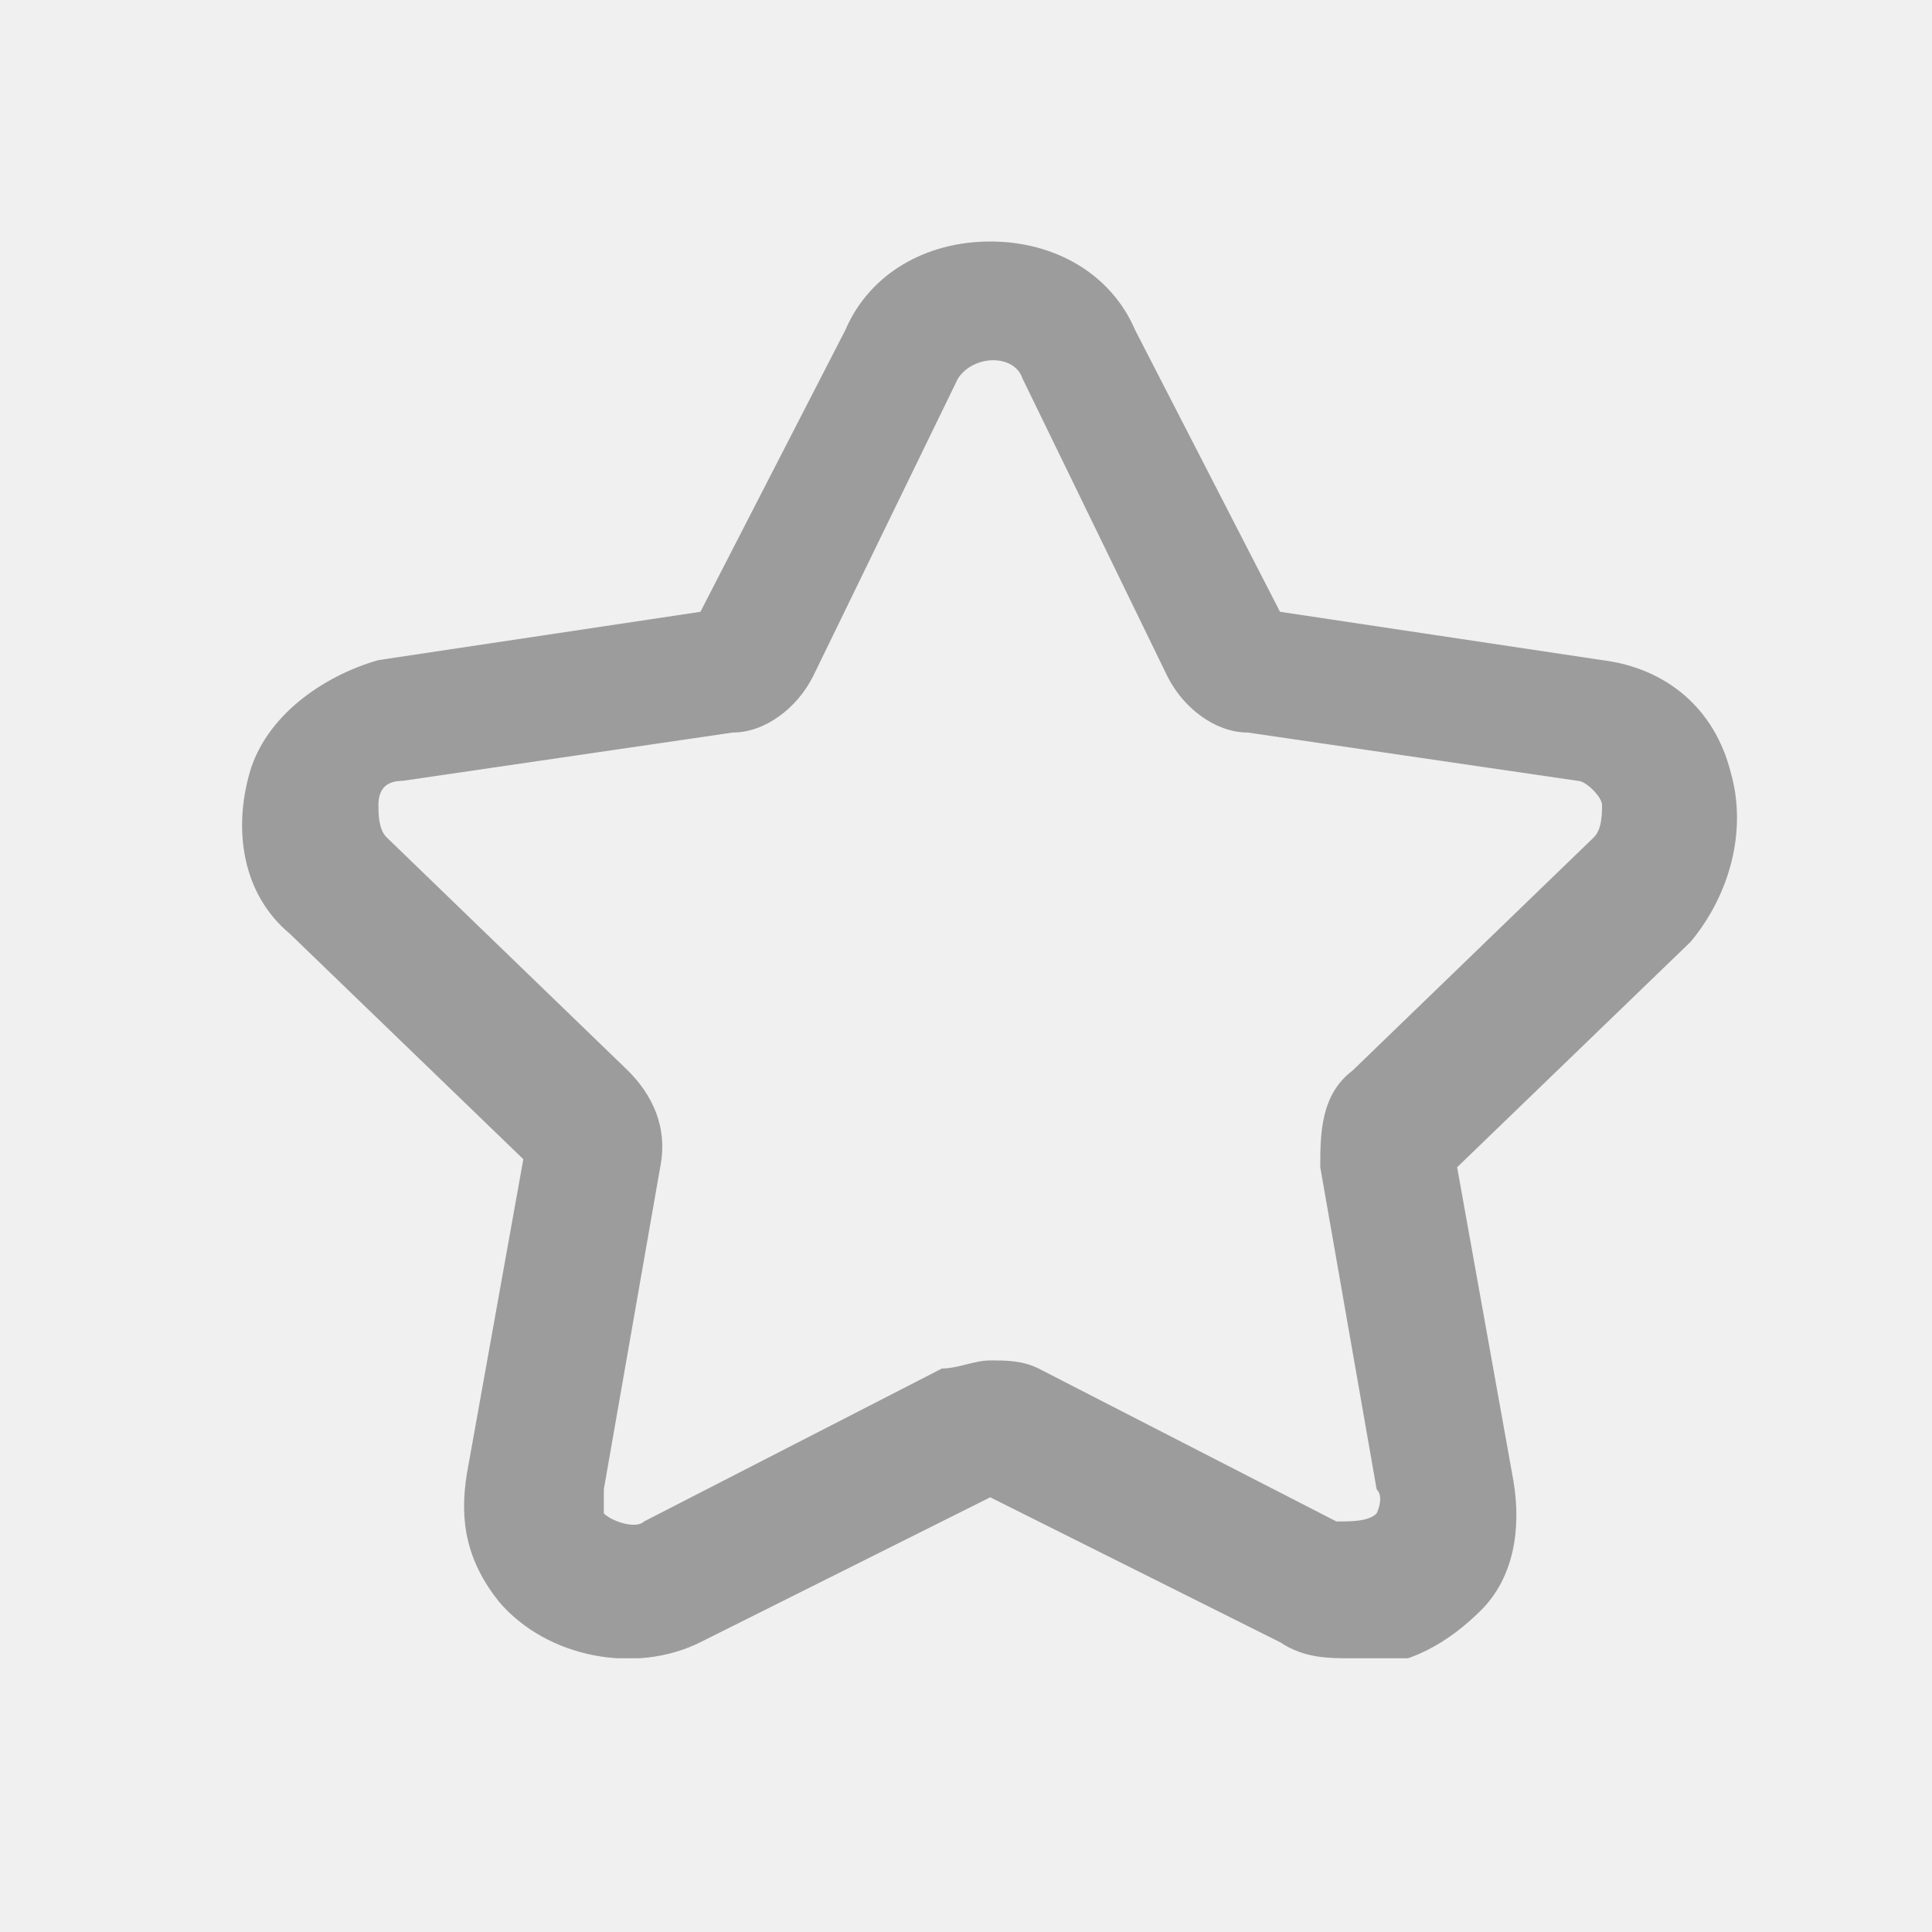
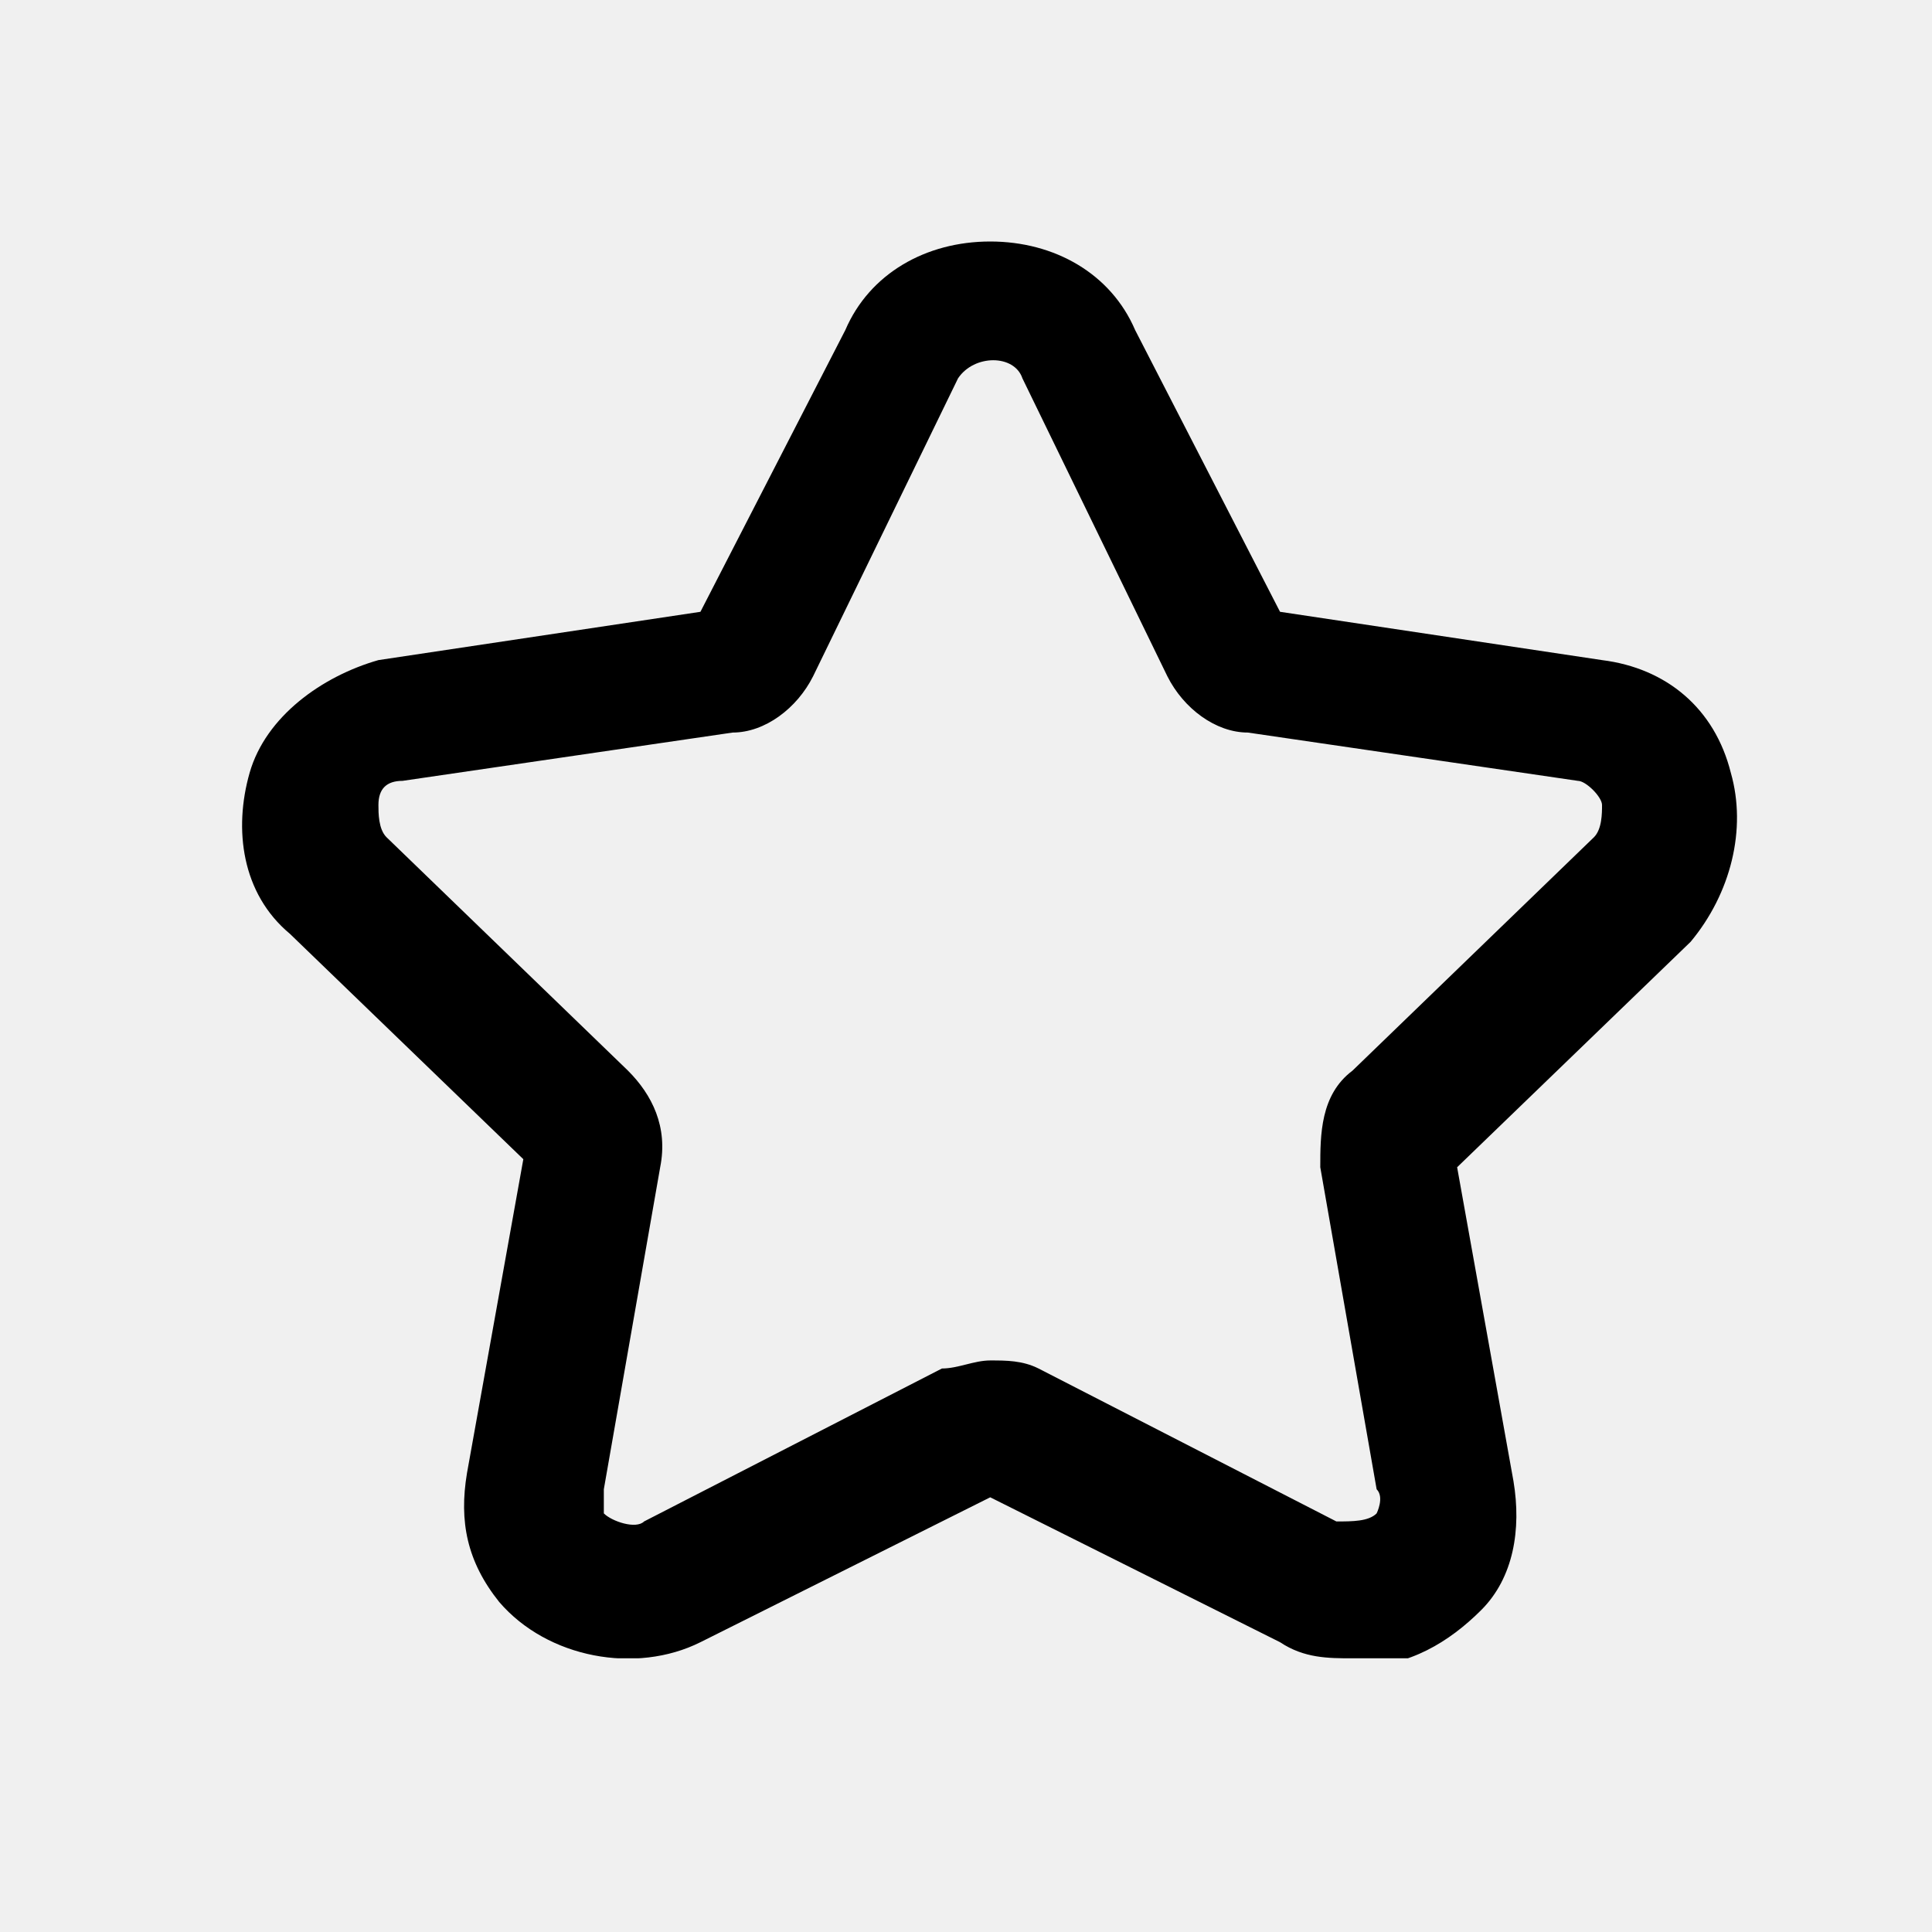
<svg xmlns="http://www.w3.org/2000/svg" width="100%" height="100%" viewBox="0 0 24 24" fill="none">
  <g clip-path="url(#clip0_2505_42717)">
-     <path d="M16.801 20.6C16.501 20.6 16.201 20.6 15.901 20.4L12.301 18.6L8.701 20.4C7.901 20.8 6.801 20.6 6.201 19.9C5.801 19.4 5.701 18.9 5.801 18.3L6.501 14.4L3.601 11.6C3.001 11.1 2.901 10.3 3.101 9.6C3.301 8.9 4.001 8.4 4.701 8.2L8.701 7.6L10.501 4.1C10.801 3.4 11.501 3 12.301 3C13.101 3 13.801 3.4 14.101 4.1L15.901 7.6L19.901 8.2C20.701 8.3 21.301 8.8 21.501 9.6C21.701 10.3 21.501 11.1 21.001 11.7L18.101 14.5L18.801 18.4C18.901 19 18.801 19.6 18.401 20C18.001 20.4 17.501 20.7 16.901 20.7L16.801 20.6ZM12.301 16.9C12.501 16.9 12.701 16.9 12.901 17L16.601 18.9C16.801 18.9 17.001 18.9 17.101 18.8C17.101 18.8 17.201 18.6 17.101 18.5L16.401 14.5C16.401 14.1 16.401 13.6 16.801 13.3L19.801 10.4C19.901 10.3 19.901 10.1 19.901 10C19.901 9.9 19.701 9.7 19.601 9.7L15.501 9.1C15.101 9.1 14.701 8.8 14.501 8.4L12.701 4.7C12.601 4.4 12.101 4.4 11.901 4.7L10.101 8.4C9.901 8.8 9.501 9.1 9.101 9.1L5.001 9.7C4.801 9.7 4.701 9.8 4.701 10C4.701 10.1 4.701 10.3 4.801 10.4L7.801 13.3C8.101 13.6 8.301 14 8.201 14.5L7.501 18.5C7.501 18.6 7.501 18.7 7.501 18.8C7.601 18.9 7.901 19 8.001 18.9L11.701 17C11.901 17 12.101 16.9 12.301 16.9Z" fill="#9C9C9C" />
+     <path d="M16.801 20.6C16.501 20.6 16.201 20.6 15.901 20.4L12.301 18.6L8.701 20.4C7.901 20.8 6.801 20.6 6.201 19.9C5.801 19.4 5.701 18.9 5.801 18.3L6.501 14.4L3.601 11.6C3.001 11.1 2.901 10.3 3.101 9.6C3.301 8.9 4.001 8.4 4.701 8.2L8.701 7.6L10.501 4.1C10.801 3.4 11.501 3 12.301 3C13.101 3 13.801 3.4 14.101 4.1L15.901 7.6L19.901 8.2C20.701 8.3 21.301 8.8 21.501 9.6C21.701 10.3 21.501 11.1 21.001 11.7L18.101 14.5L18.801 18.4C18.901 19 18.801 19.6 18.401 20C18.001 20.4 17.501 20.7 16.901 20.7L16.801 20.6ZM12.301 16.9C12.501 16.9 12.701 16.9 12.901 17L16.601 18.9C16.801 18.9 17.001 18.9 17.101 18.8C17.101 18.8 17.201 18.6 17.101 18.5L16.401 14.5C16.401 14.1 16.401 13.6 16.801 13.3L19.801 10.4C19.901 10.3 19.901 10.1 19.901 10C19.901 9.9 19.701 9.7 19.601 9.7L15.501 9.1C15.101 9.1 14.701 8.8 14.501 8.4L12.701 4.7C12.601 4.4 12.101 4.4 11.901 4.7L10.101 8.4C9.901 8.8 9.501 9.1 9.101 9.1L5.001 9.7C4.801 9.7 4.701 9.8 4.701 10C4.701 10.1 4.701 10.3 4.801 10.4L7.801 13.3C8.101 13.6 8.301 14 8.201 14.5L7.501 18.5C7.501 18.6 7.501 18.7 7.501 18.8C7.601 18.9 7.901 19 8.001 18.9L11.701 17C11.901 17 12.101 16.9 12.301 16.9Z" fill="currentColor" />
  </g>
  <defs>
    <clipPath id="clip0_2505_42717">
      <rect width="18.6" height="17.6" fill="white" transform="translate(3 3)" />
    </clipPath>
  </defs>
</svg>
